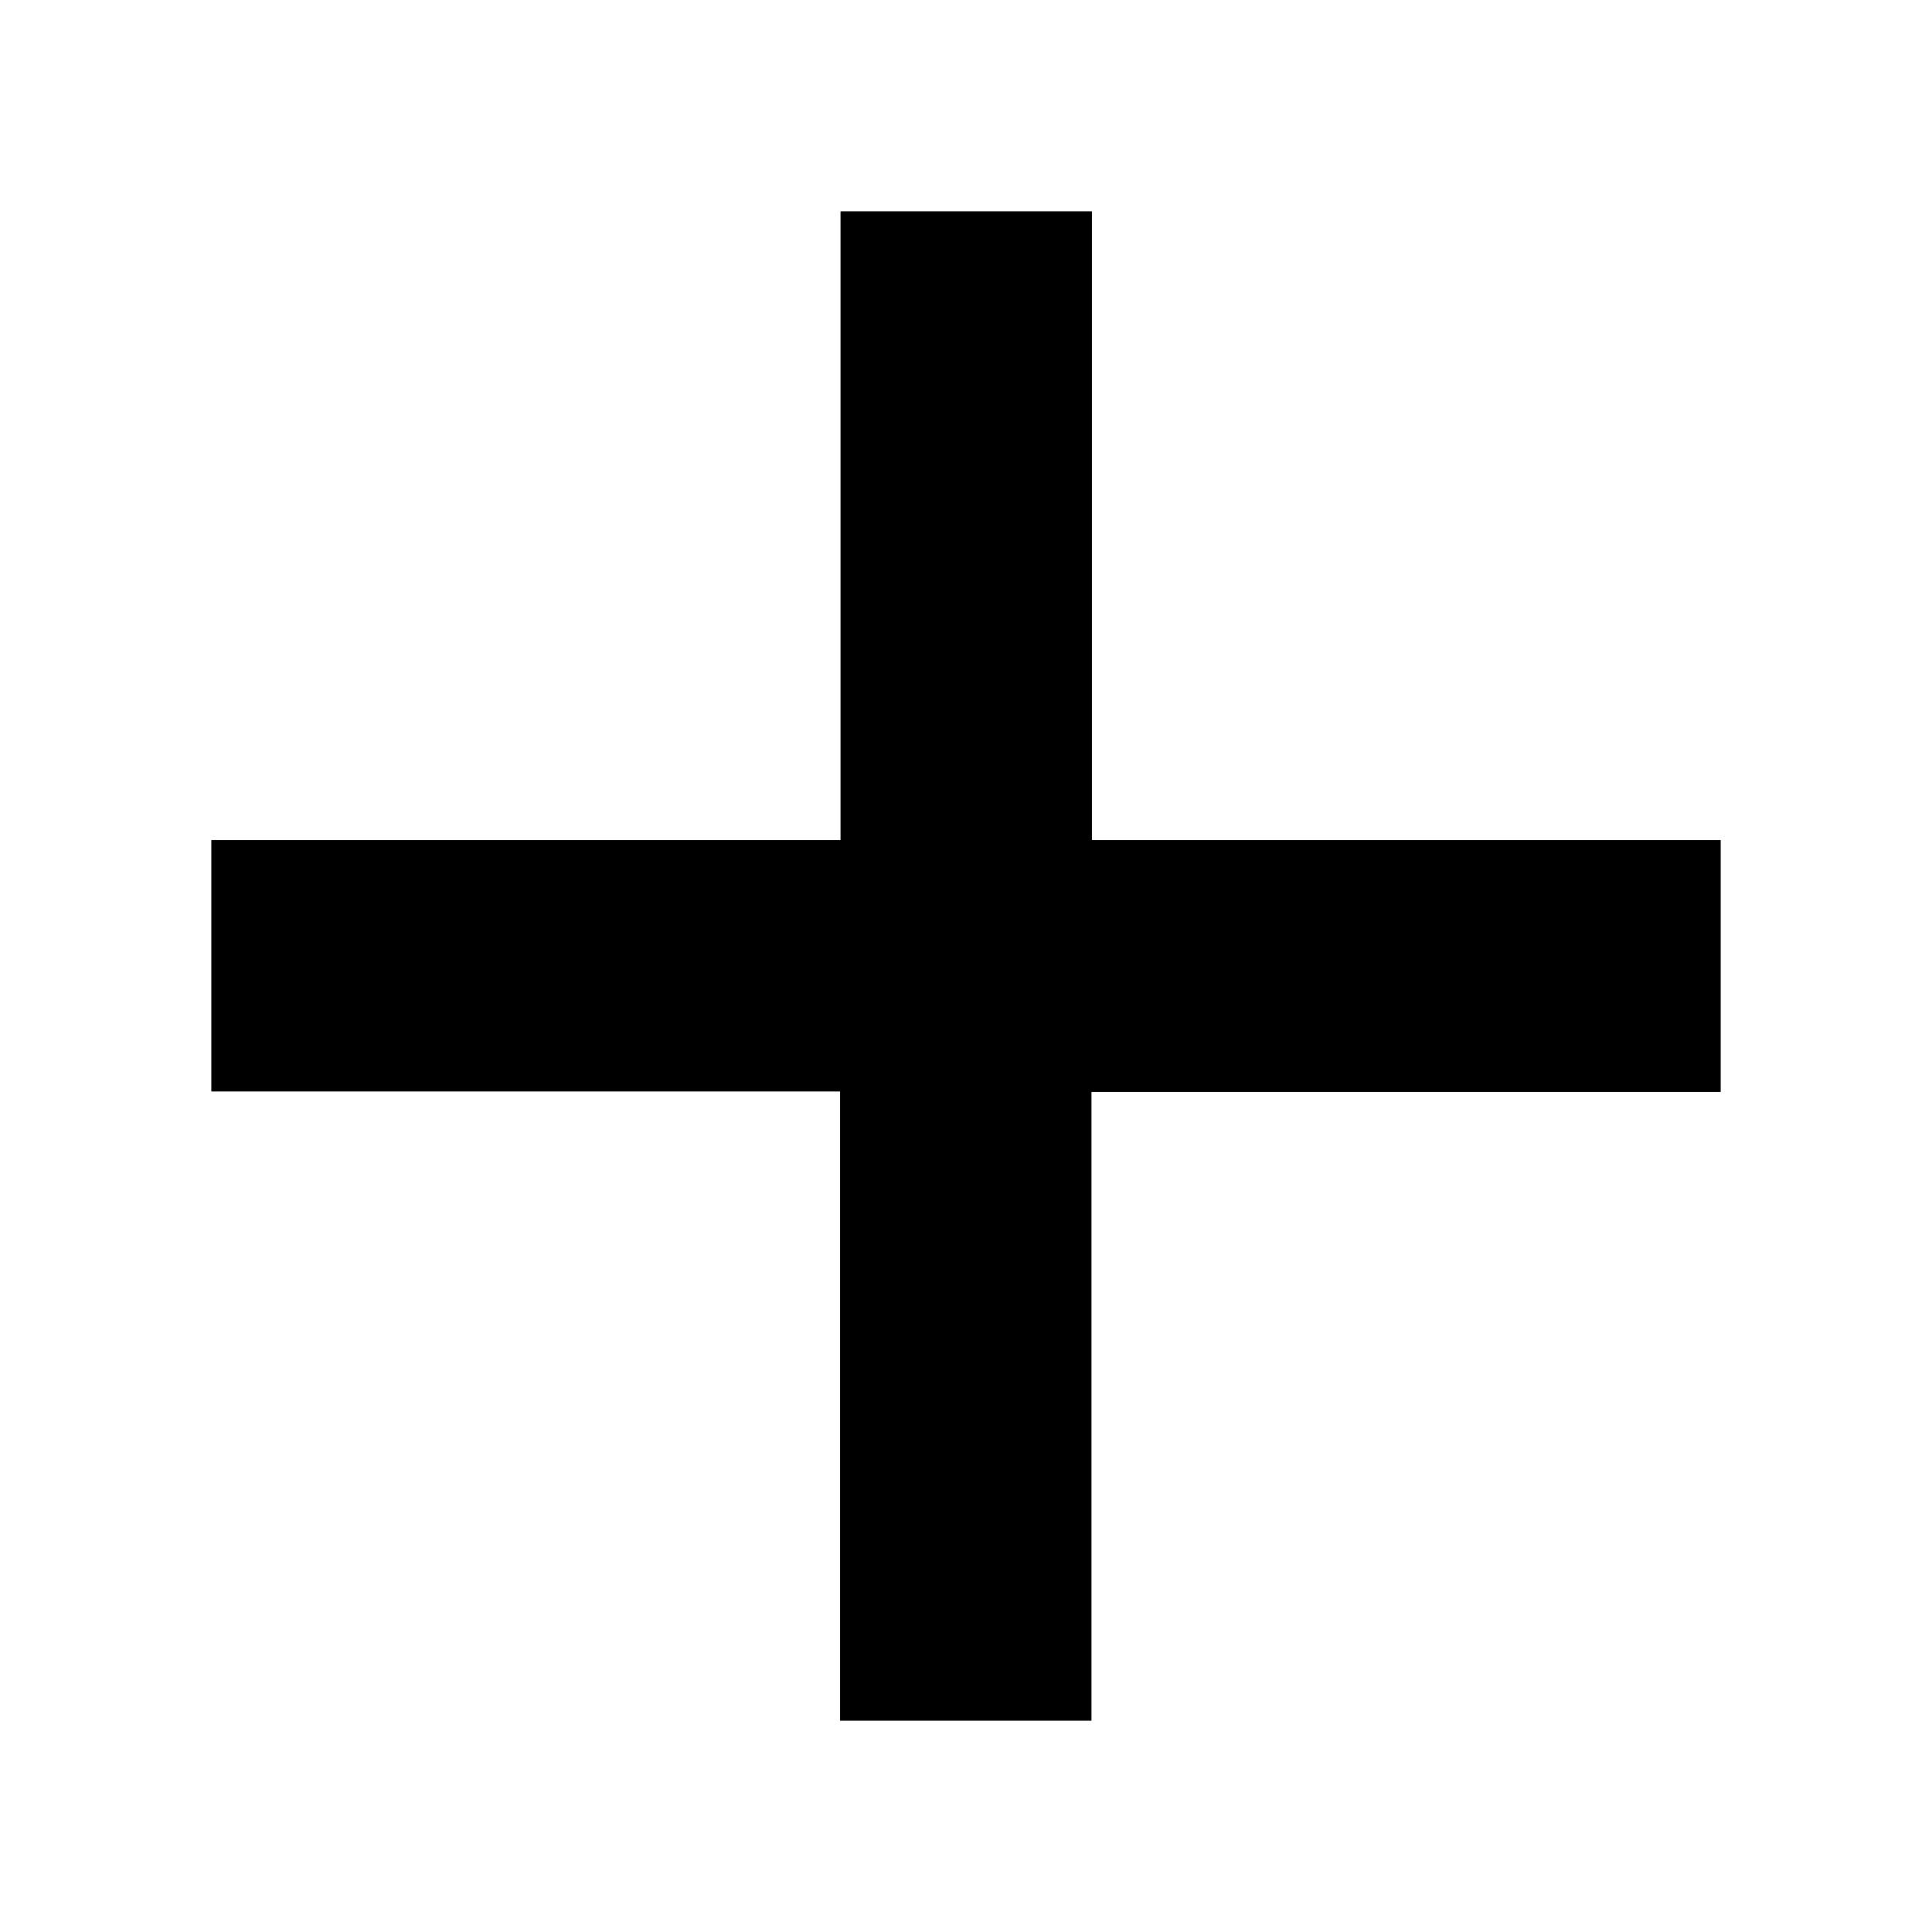
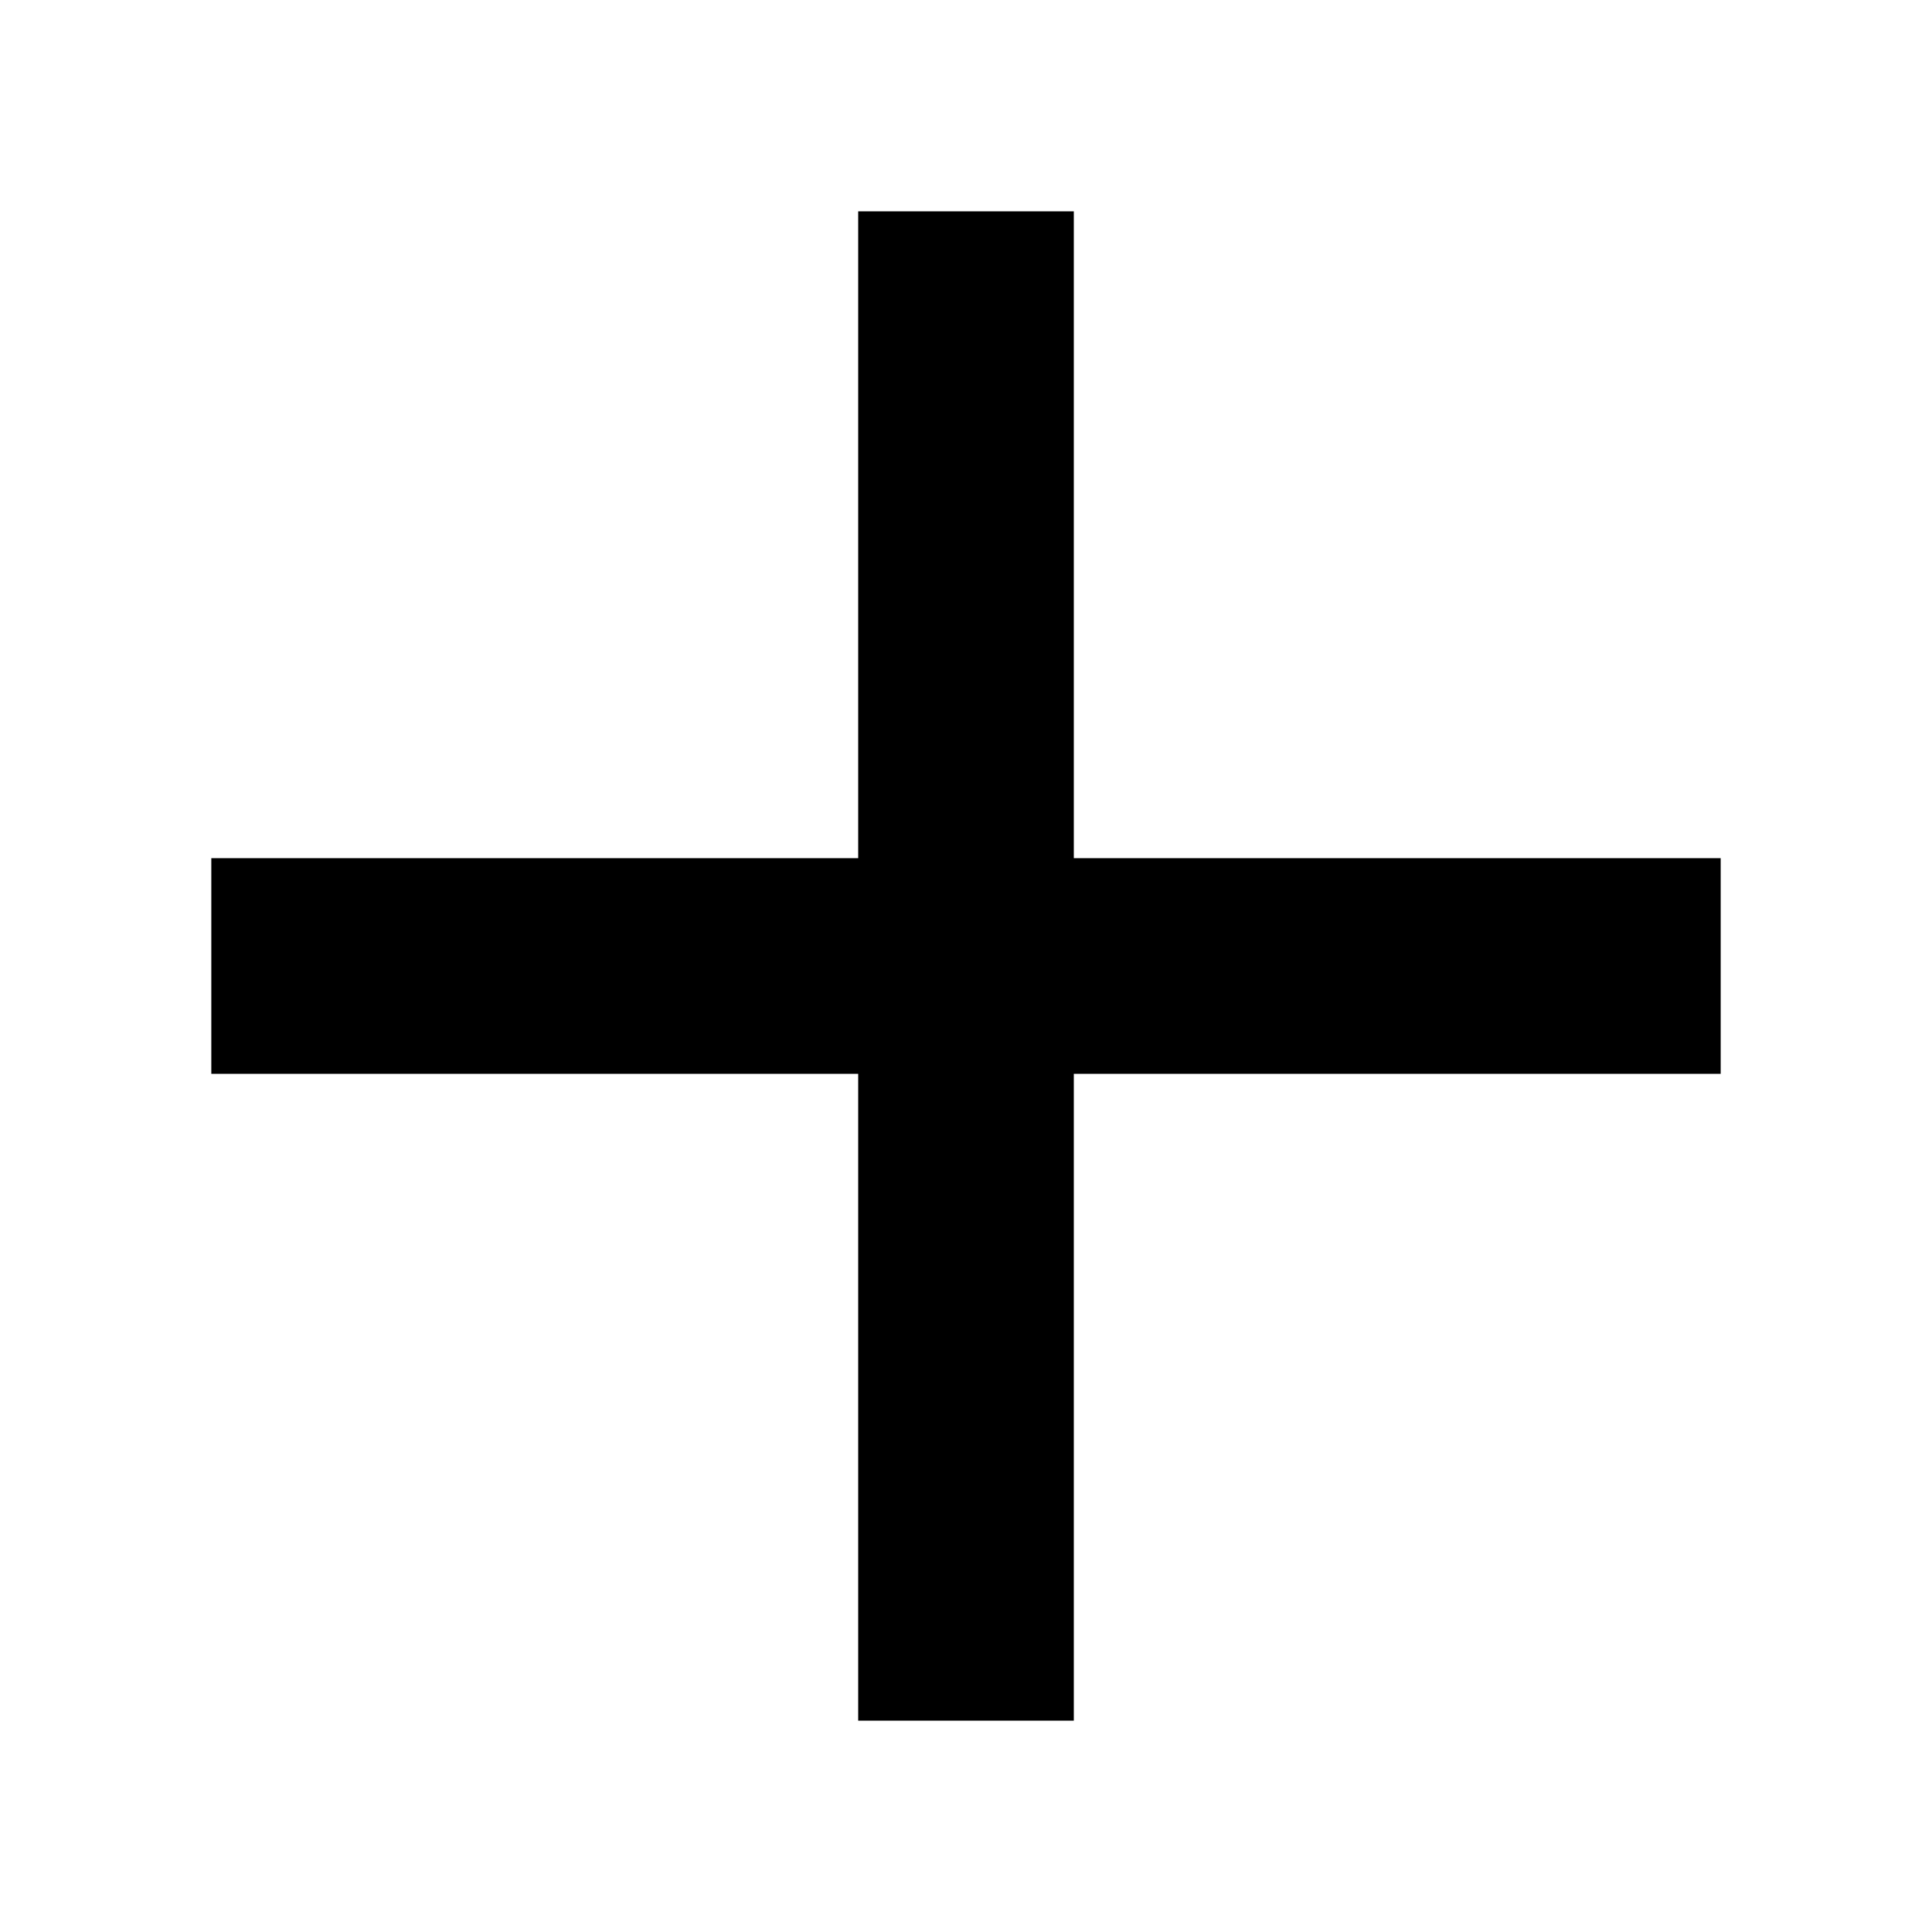
<svg xmlns="http://www.w3.org/2000/svg" width="512" height="512" viewBox="0 0 512 512">
-   <path d="M456,222.625h-166.625V56h-66.625v166.625H56v66.625h166.625v166.75h66.625v-166.625h166.75v-66.75Z" />
+   <path d="M456,284.571h-171.429v171.429h-57.143v-171.429H56v-57.143h171.429V56h57.143v171.429h171.429v57.143Z" />
</svg>
